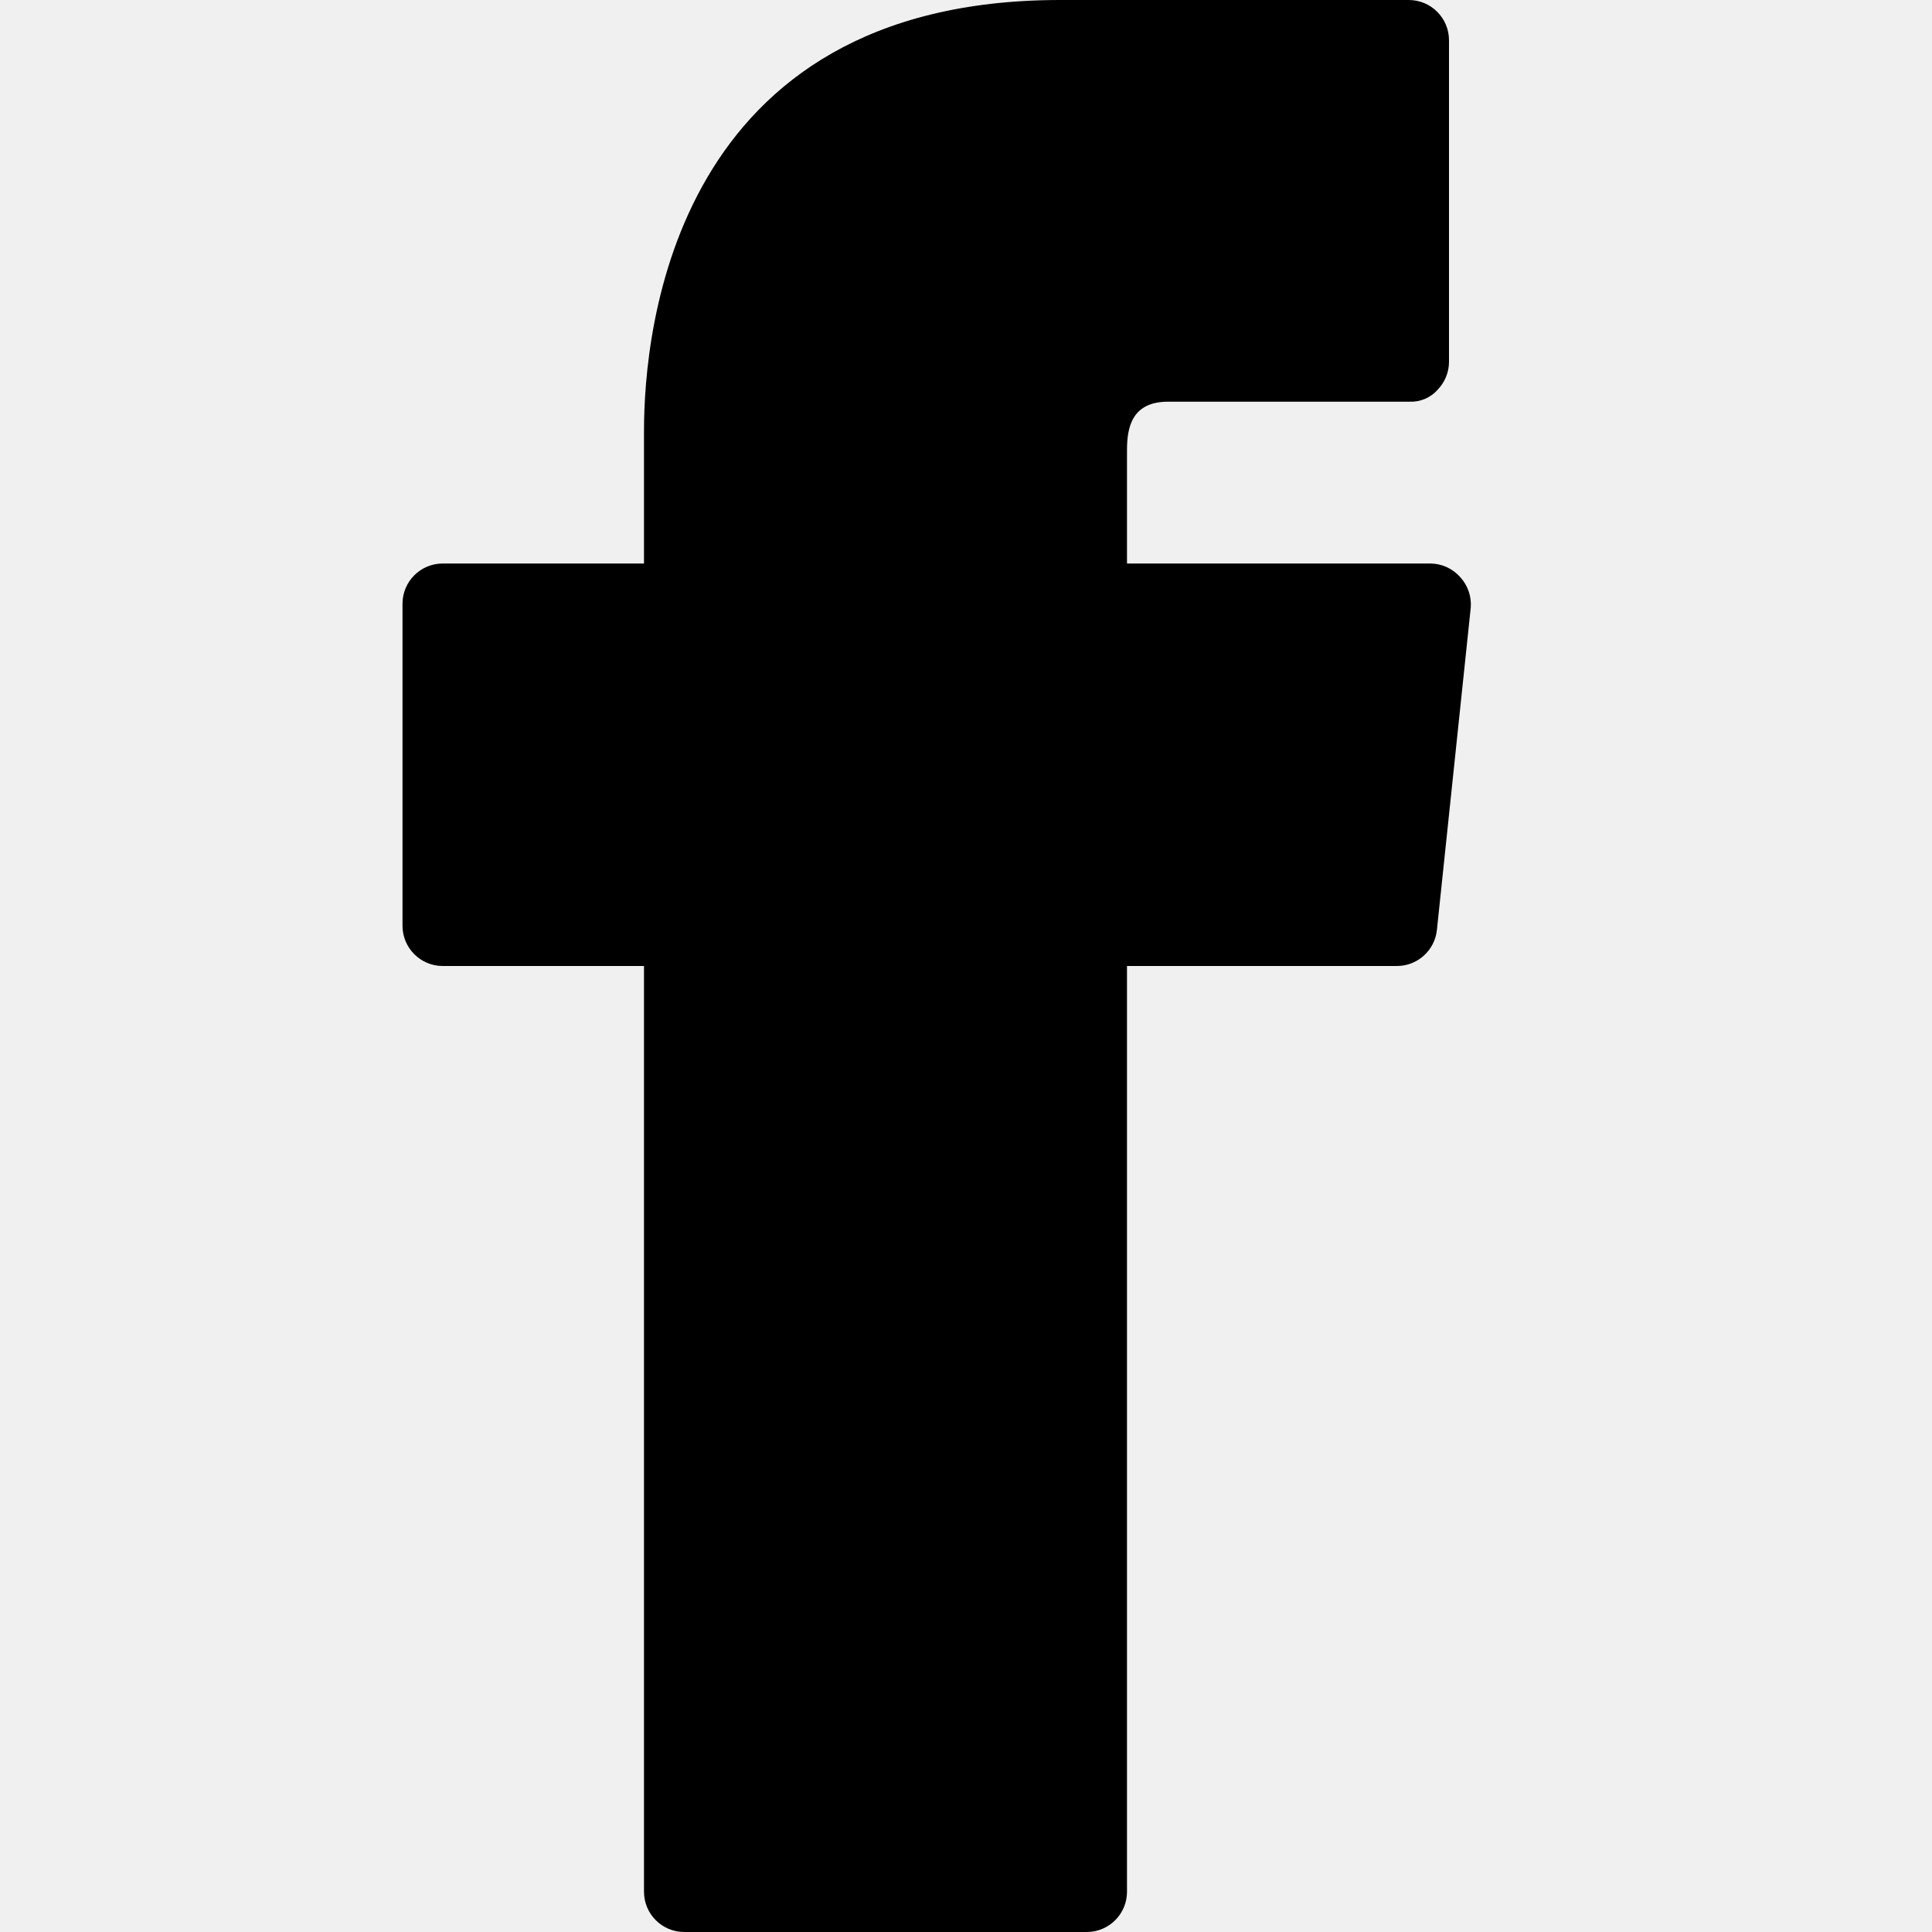
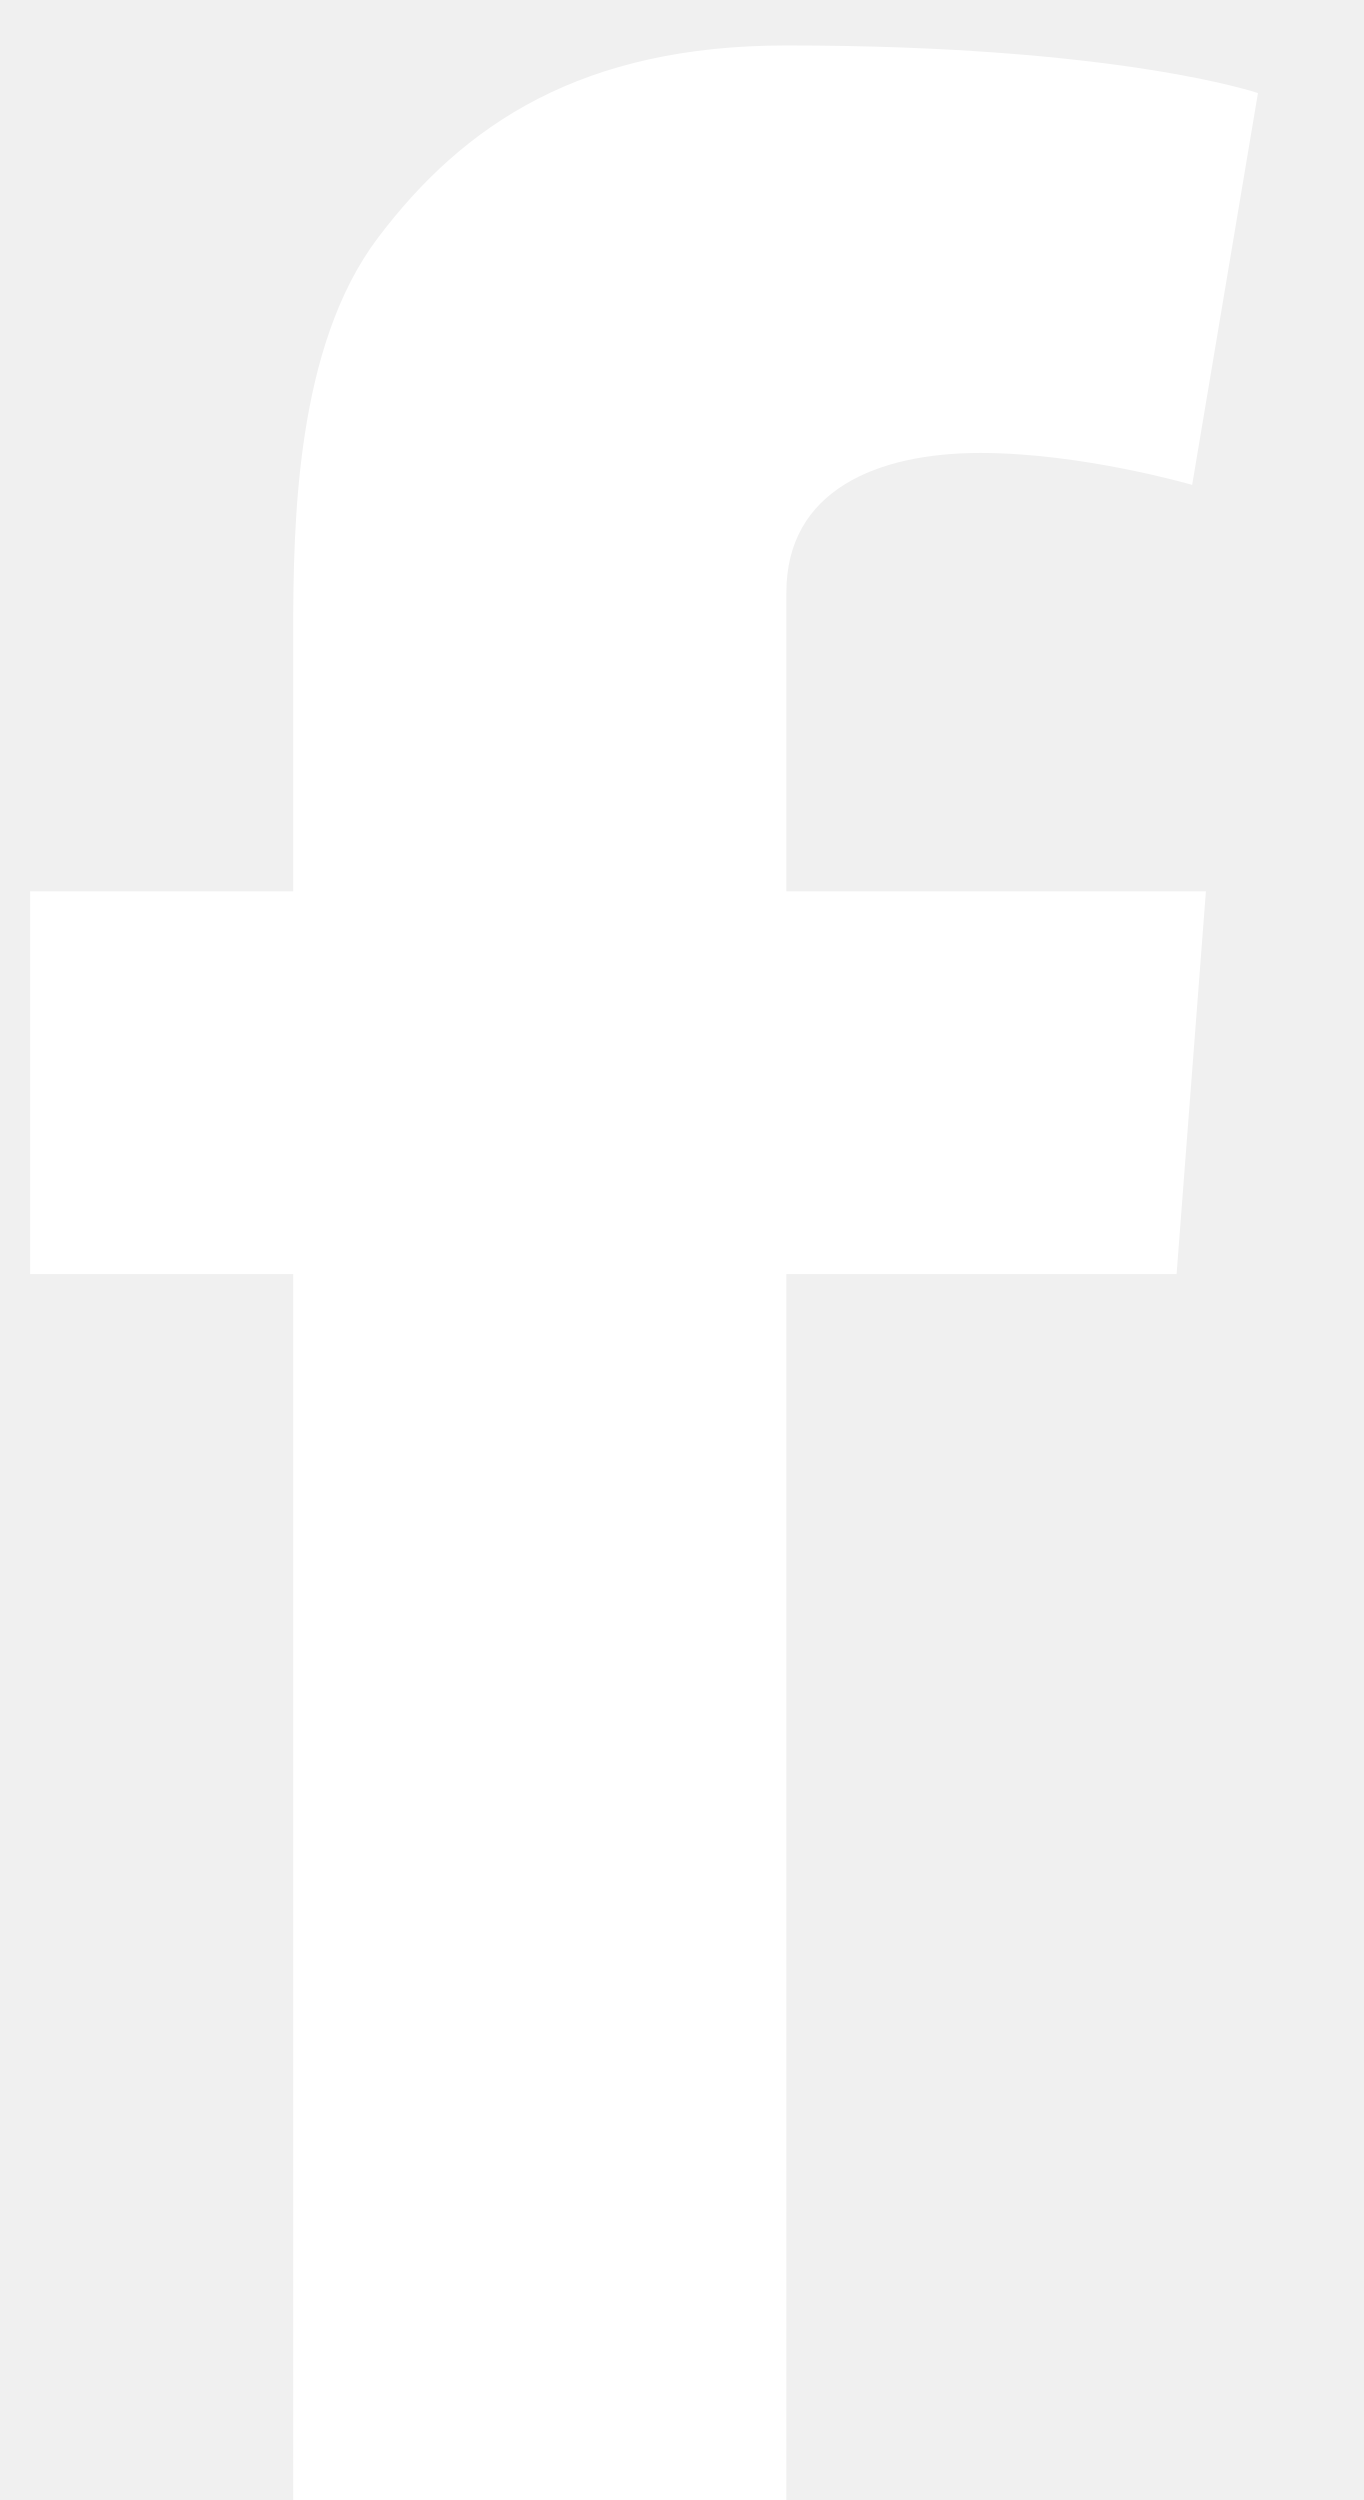
- <svg xmlns="http://www.w3.org/2000/svg" version="1.1" viewBox="0 0 20 20" width="20" height="20">
-   <g transform="matrix(0.8333333,0,0,0.8333333,0,0)">
-     <path d="M18.14,7.17A.5.5,0,0,0,17.77,7H14V5.59c0-.28.06-.6.51-.6h3a.44.44,0,0,0,.35-.15A.5.5,0,0,0,18,4.5V.5a.5.5,0,0,0-.5-.5H13.17C8.37,0,8,4.1,8,5.35V7H5.5a.5.5,0,0,0-.5.5v4a.5.5,0,0,0,.5.5H8V23.5a.5.5,0,0,0,.5.5h5a.5.5,0,0,0,.5-.5V12h3.35a.5.5,0,0,0,.5-.45l.42-4A.5.5,0,0,0,18.14,7.17Z" fill="#000000" stroke="none" stroke-linecap="round" stroke-linejoin="round" stroke-width="0" />
-   </g>
+ <svg xmlns="http://www.w3.org/2000/svg" aria-labelledby="facebook-logo" width="12" height="22" viewBox="0 0 12 22" fill="none">
+   <path fill-rule="evenodd" clip-rule="evenodd" d="M0.265 7.844H2.58V5.583C2.58 4.585 2.605 3.047 3.325 2.094C4.085 1.086 5.127 0.4 6.92 0.4C9.841 0.4 11.07 0.819 11.07 0.819L10.491 4.267C10.491 4.267 9.527 3.986 8.627 3.986C7.726 3.986 6.92 4.31 6.92 5.215V7.844H10.612L10.354 11.212H6.92V22.911H2.58V11.212H0.265V7.844Z" fill="white" />
</svg>
